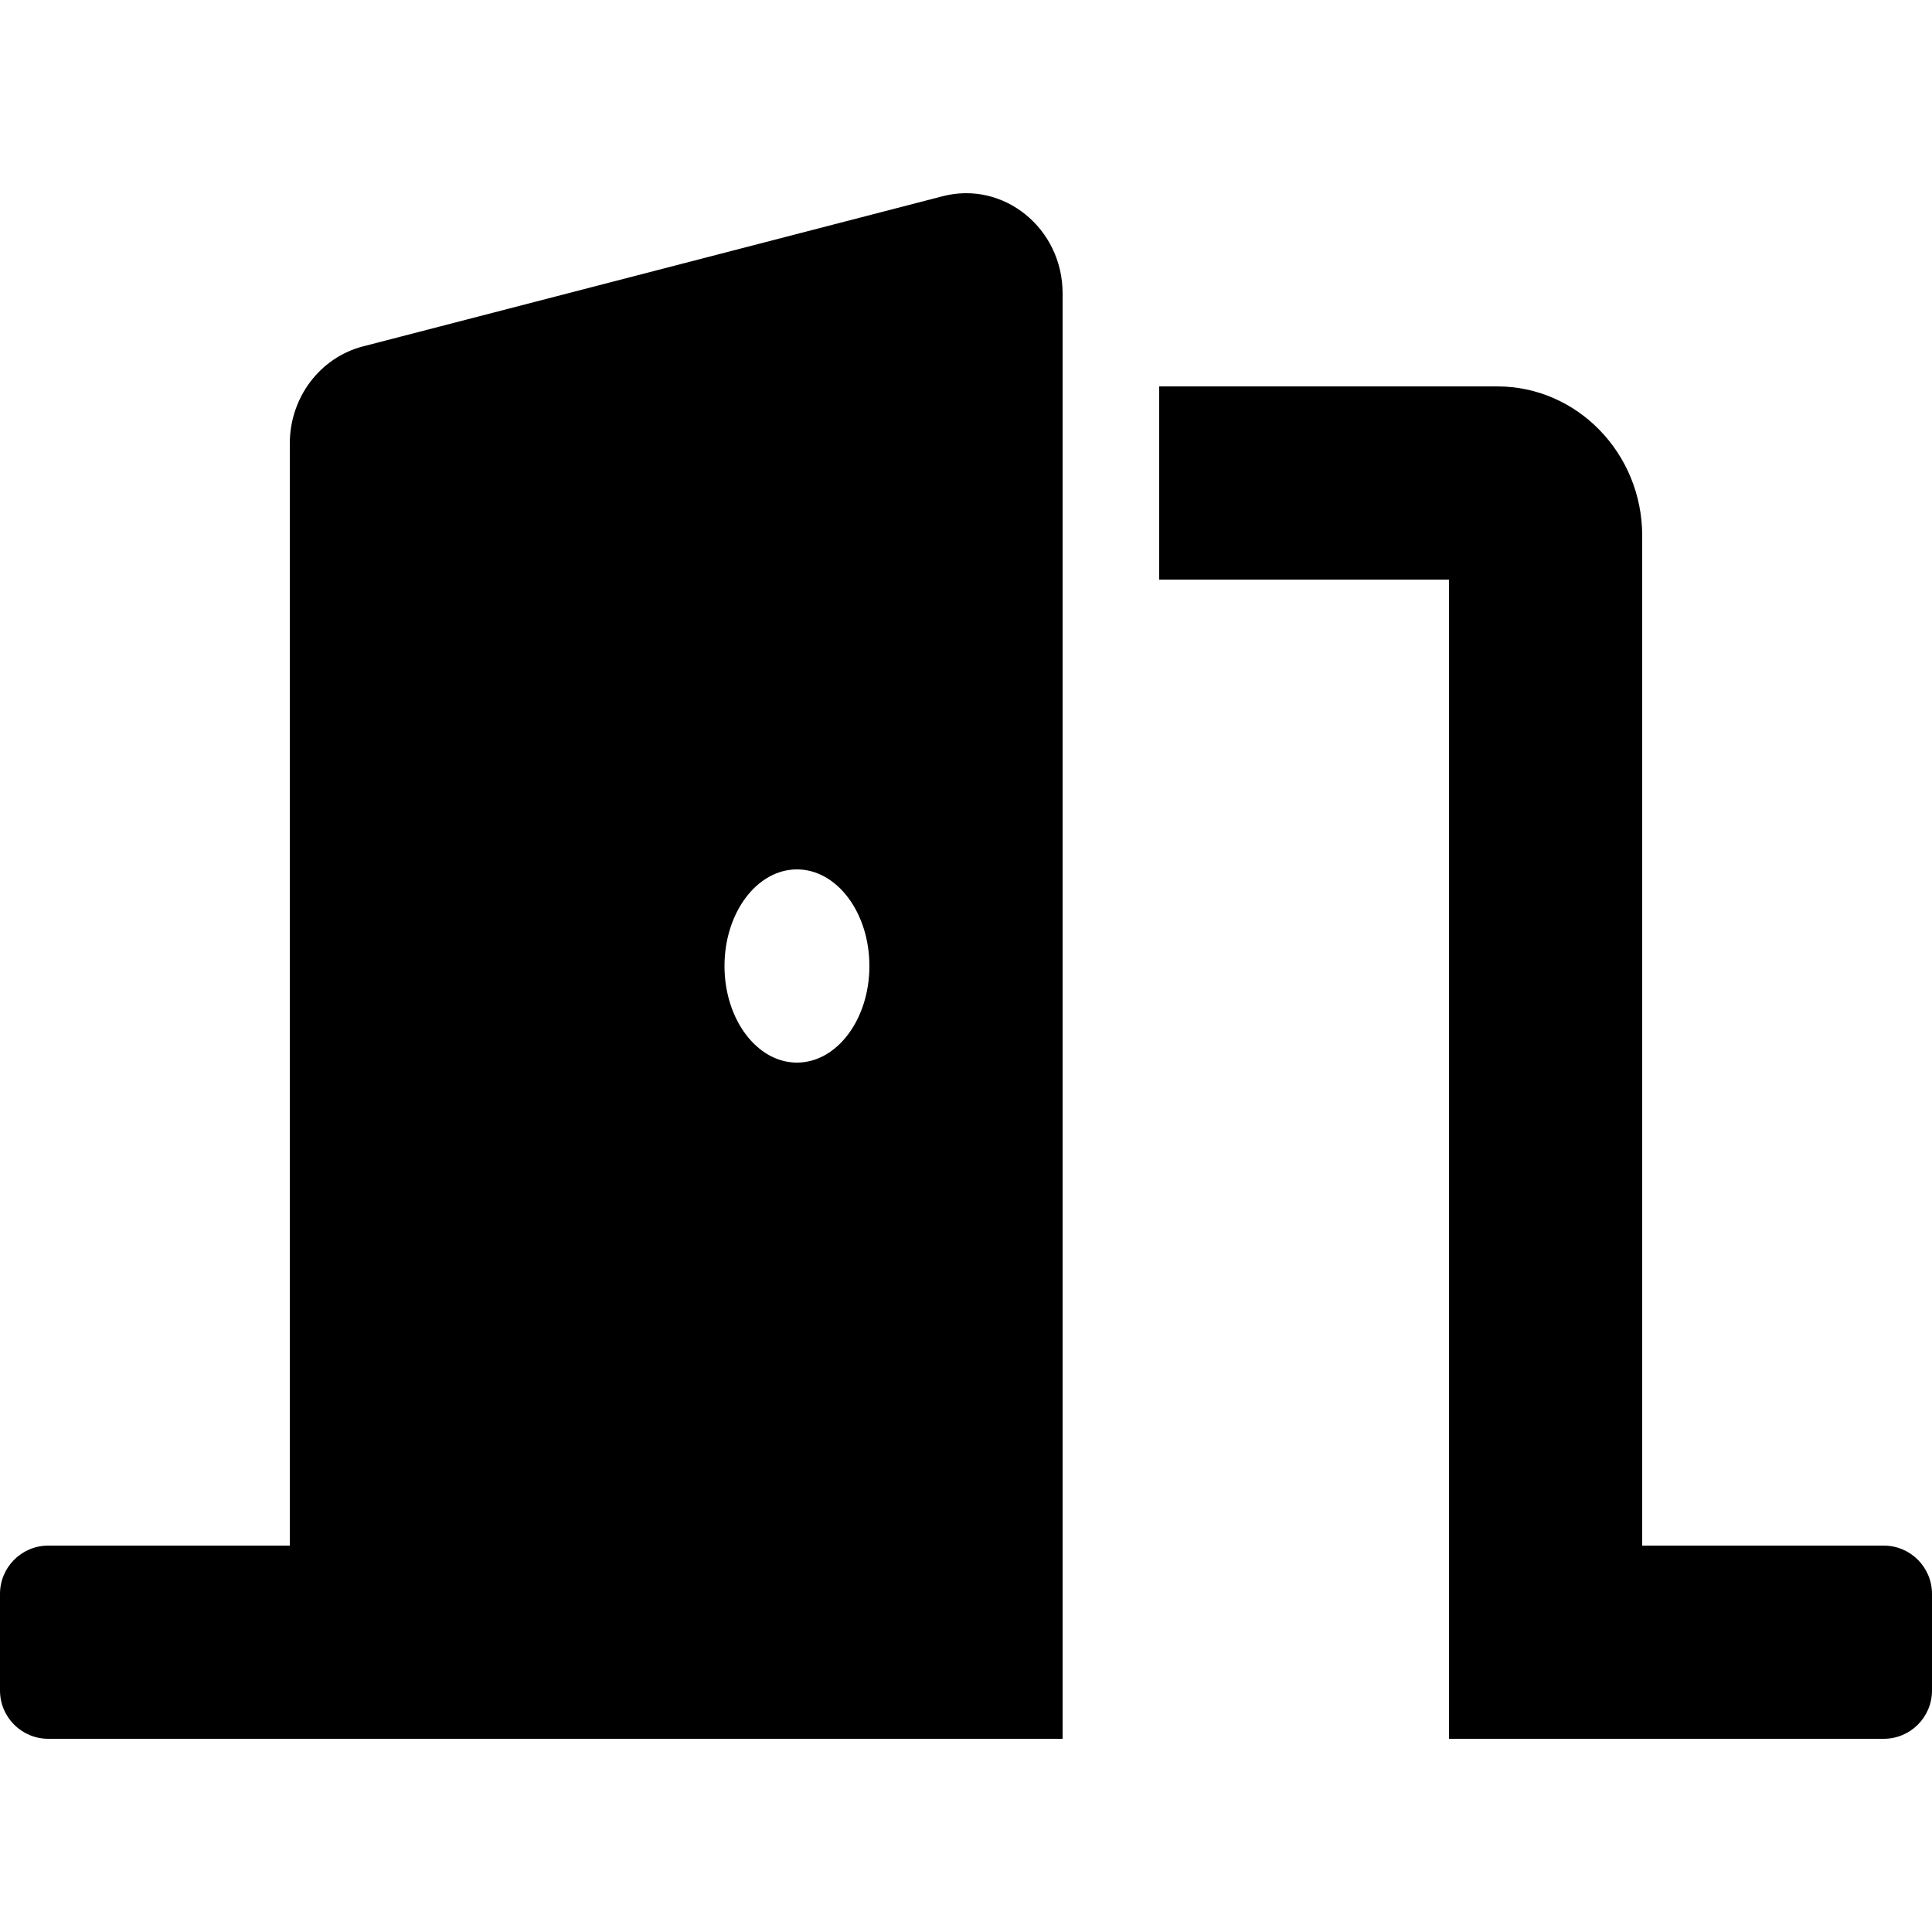
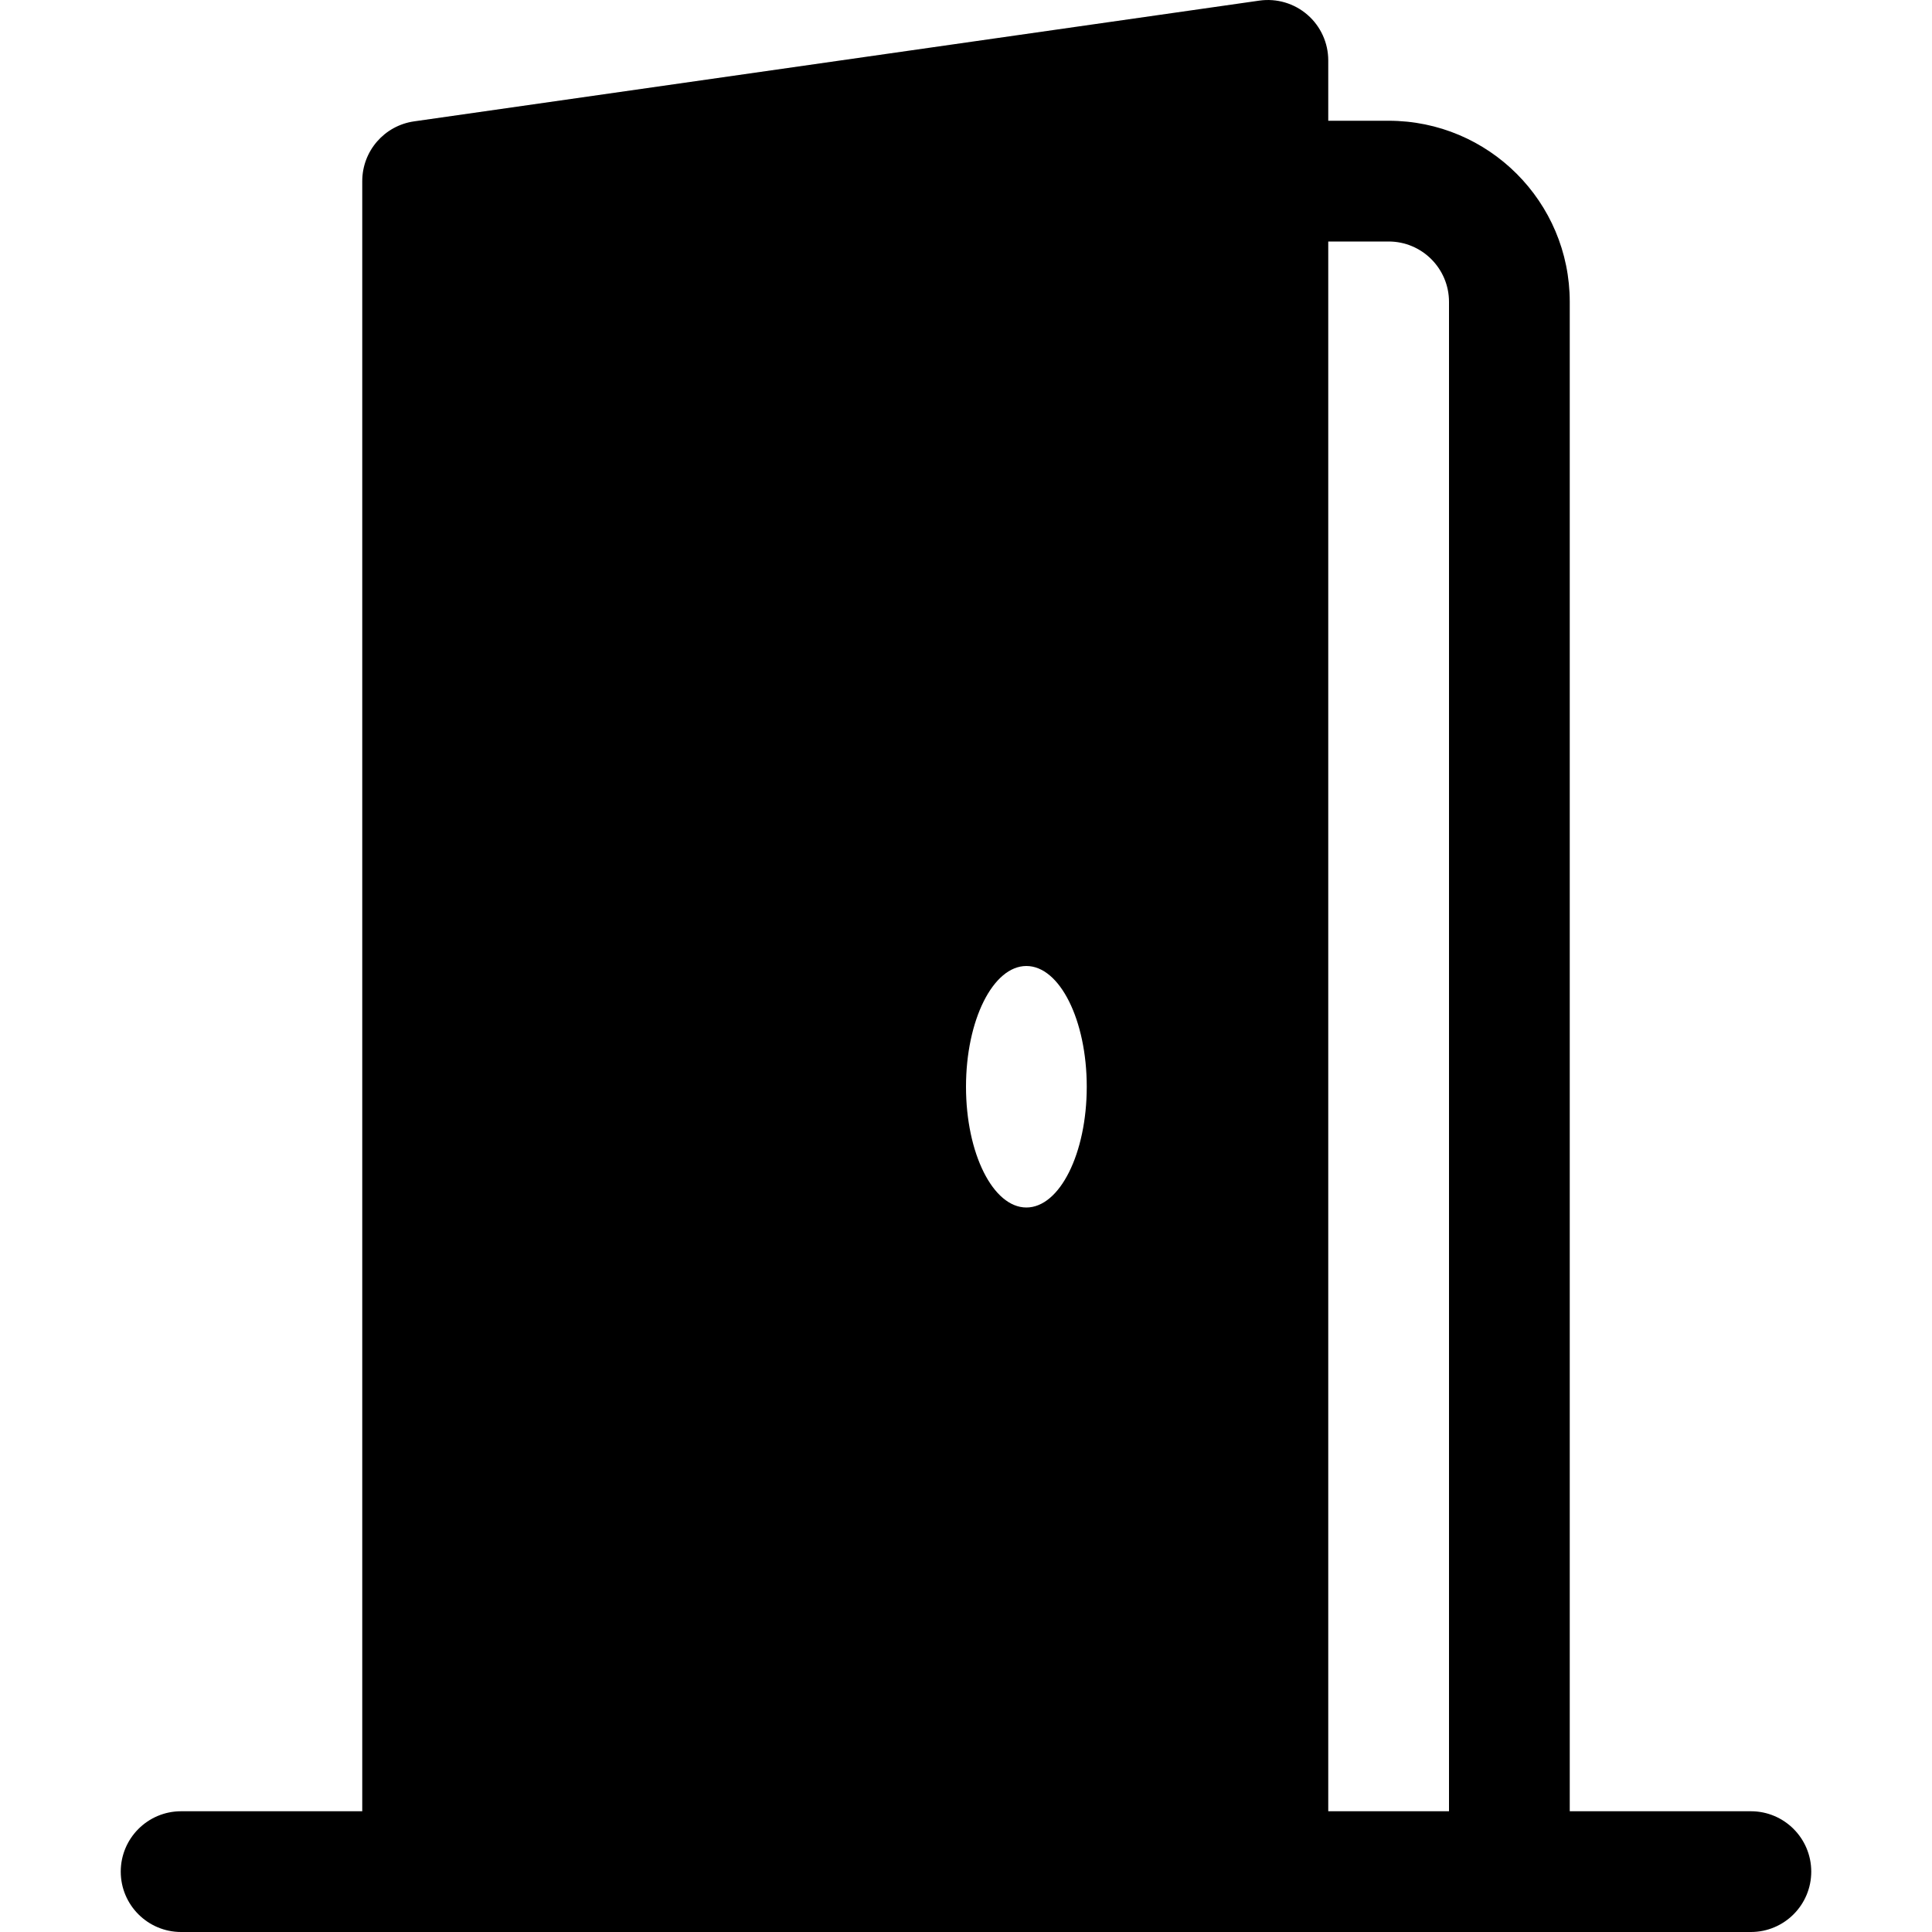
- <svg xmlns="http://www.w3.org/2000/svg" width="1024" height="1024">
-   <path d="M998.4 819.2h-128V283.92c0-43.616-34.448-79.12-76.8-79.12H614.4v102.4H768v614.4h230.4c14.144 0 25.6-11.456 25.6-25.6v-51.2c0-14.144-11.456-25.6-25.6-25.6zM499.584 104.016l-307.2 79.584c-22.8 5.904-38.784 27.12-38.784 51.472V819.2h-128C11.456 819.2 0 830.656 0 844.8V896c0 14.144 11.456 25.6 25.6 25.6h537.6V155.488c0-34.528-31.296-59.856-63.616-51.472zM422.4 563.2c-21.2 0-38.4-22.928-38.4-51.2s17.2-51.2 38.4-51.2 38.4 22.928 38.4 51.2-17.2 51.2-38.4 51.2z" />
+ <svg xmlns="http://www.w3.org/2000/svg" width="800px" height="800px" viewBox="0 0 16 16" fill="#000000" class="bi bi-door-open-fill">
+   <path d="M1.5 15a.5.5 0 0 0 0 1h13a.5.5 0 0 0 0-1H13V2.5A1.5 1.5 0 0 0 11.5 1H11V.5a.5.5 0 0 0-.57-.495l-7 1A.5.5 0 0 0 3 1.5V15H1.5zM11 2h.5a.5.5 0 0 1 .5.5V15h-1V2zm-2.5 8c-.276 0-.5-.448-.5-1s.224-1 .5-1 .5.448.5 1-.224 1-.5 1z" />
</svg>
